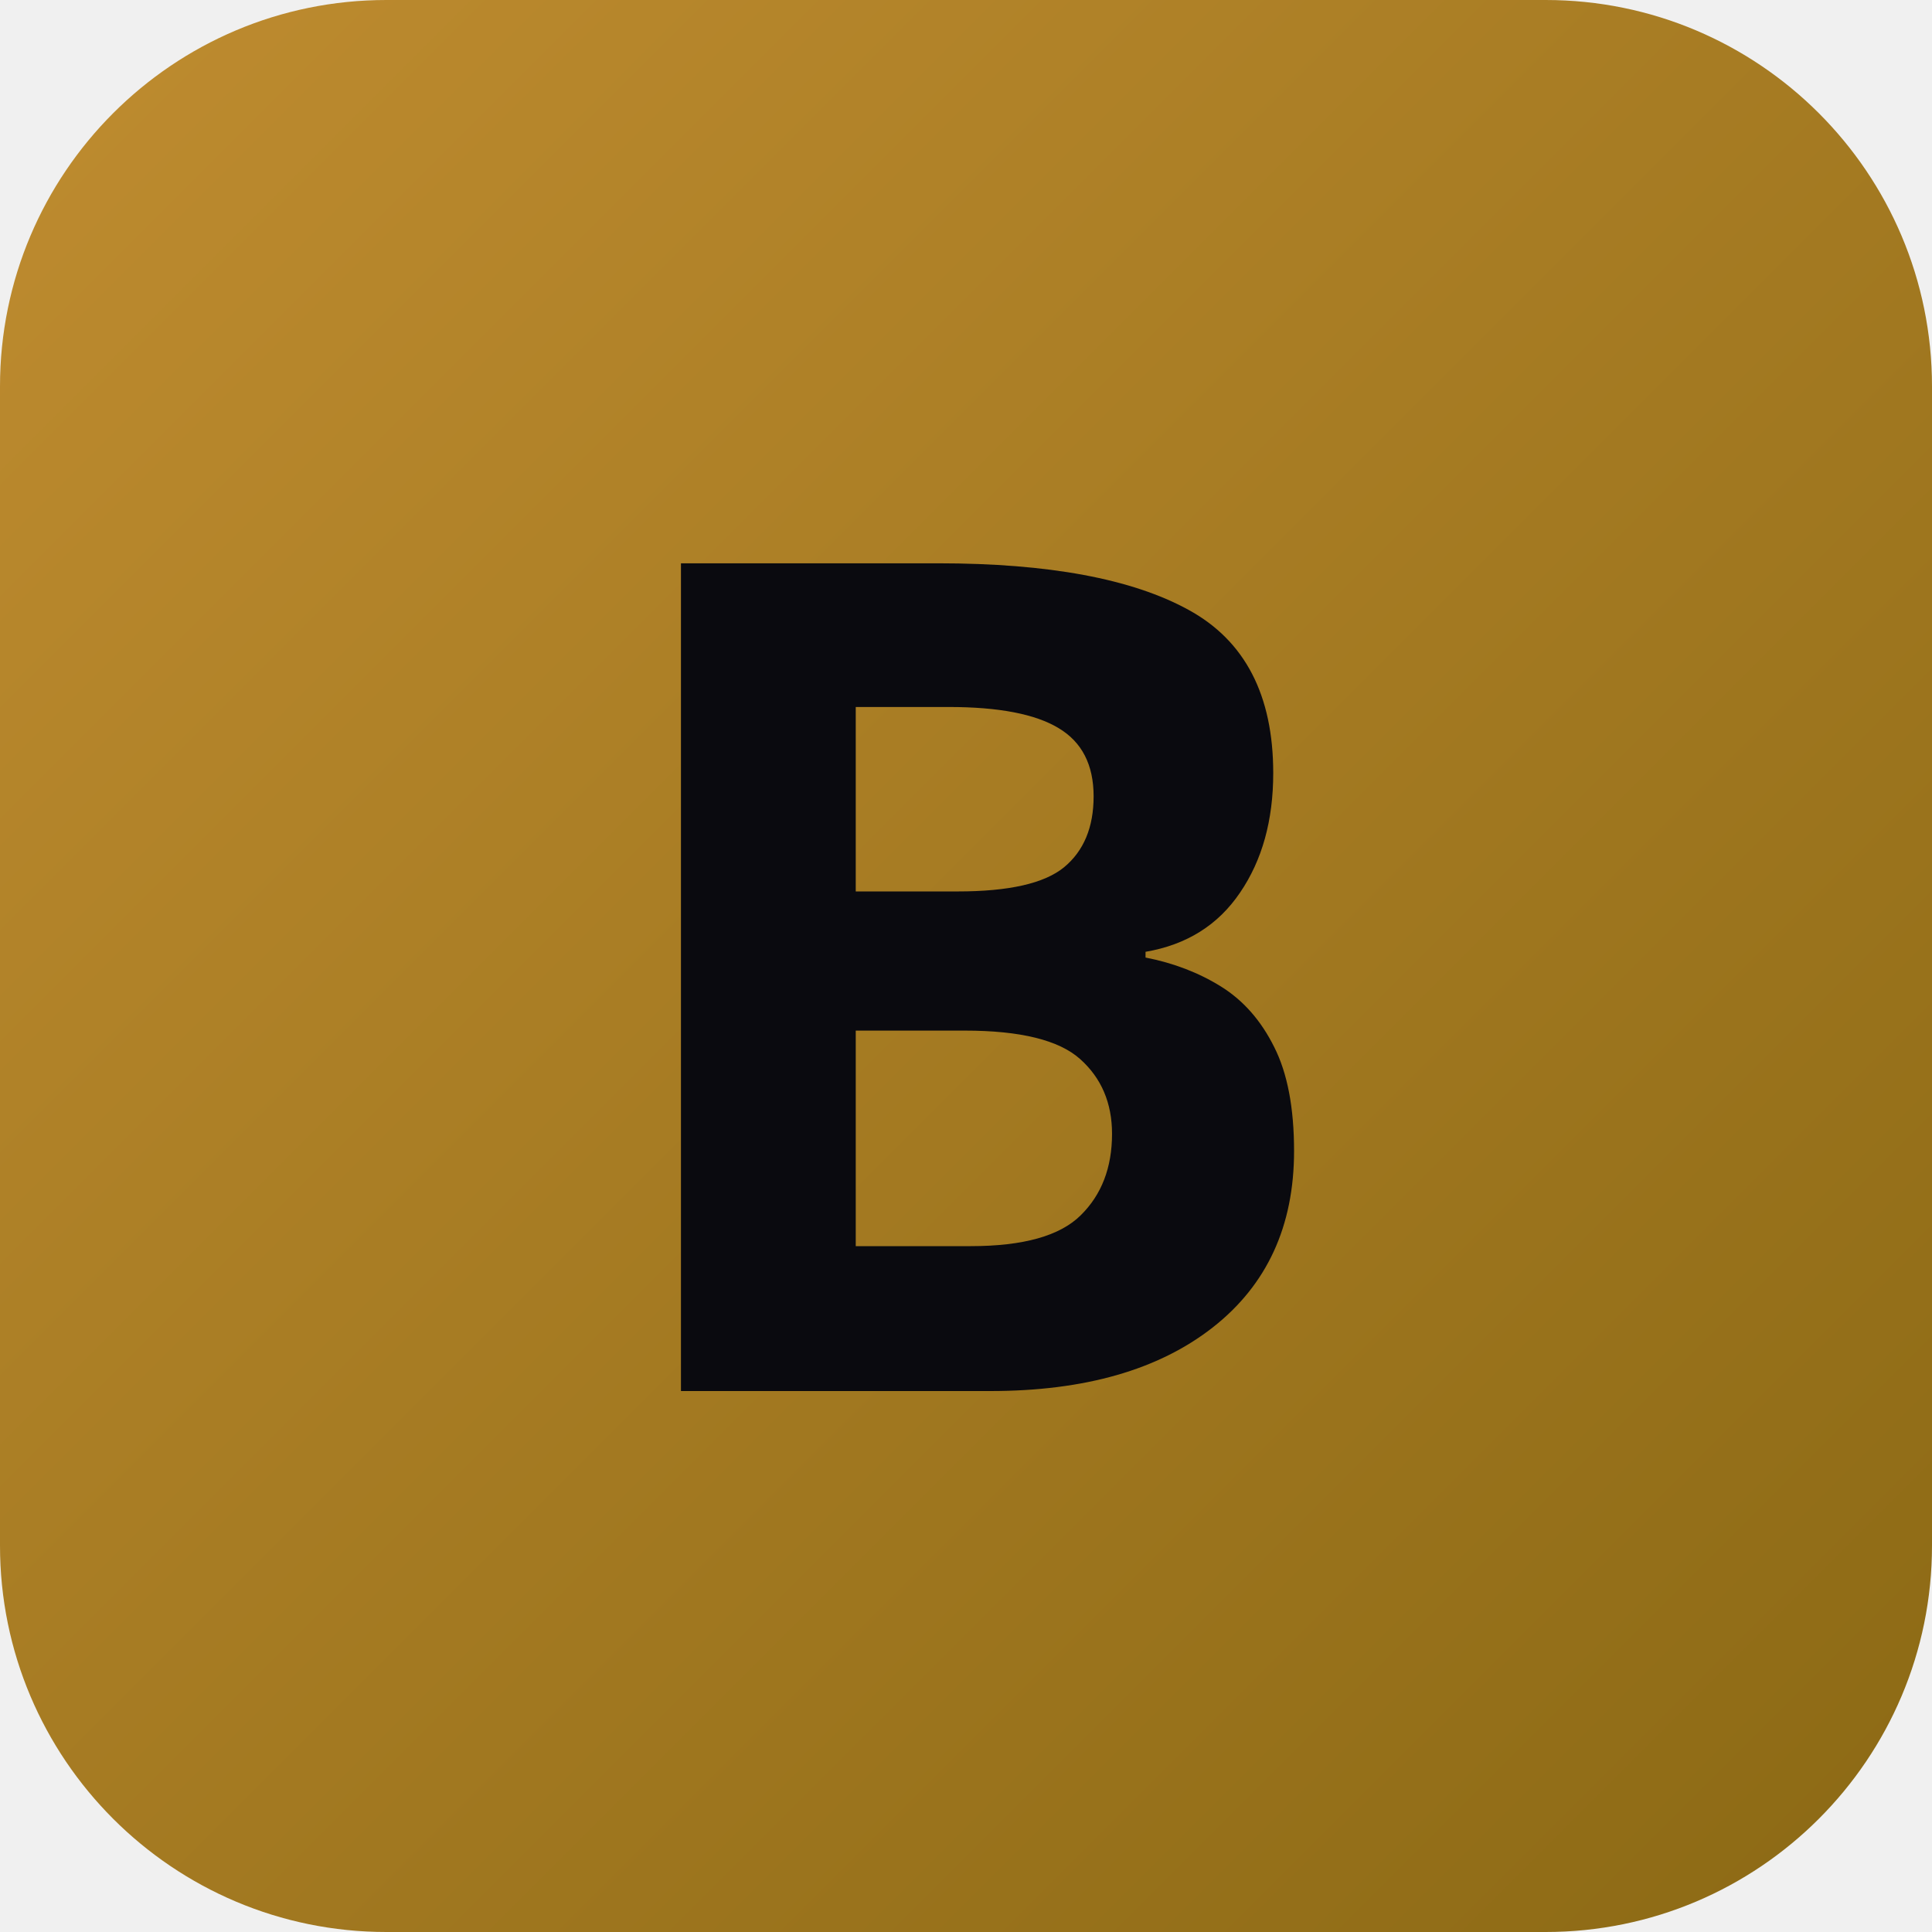
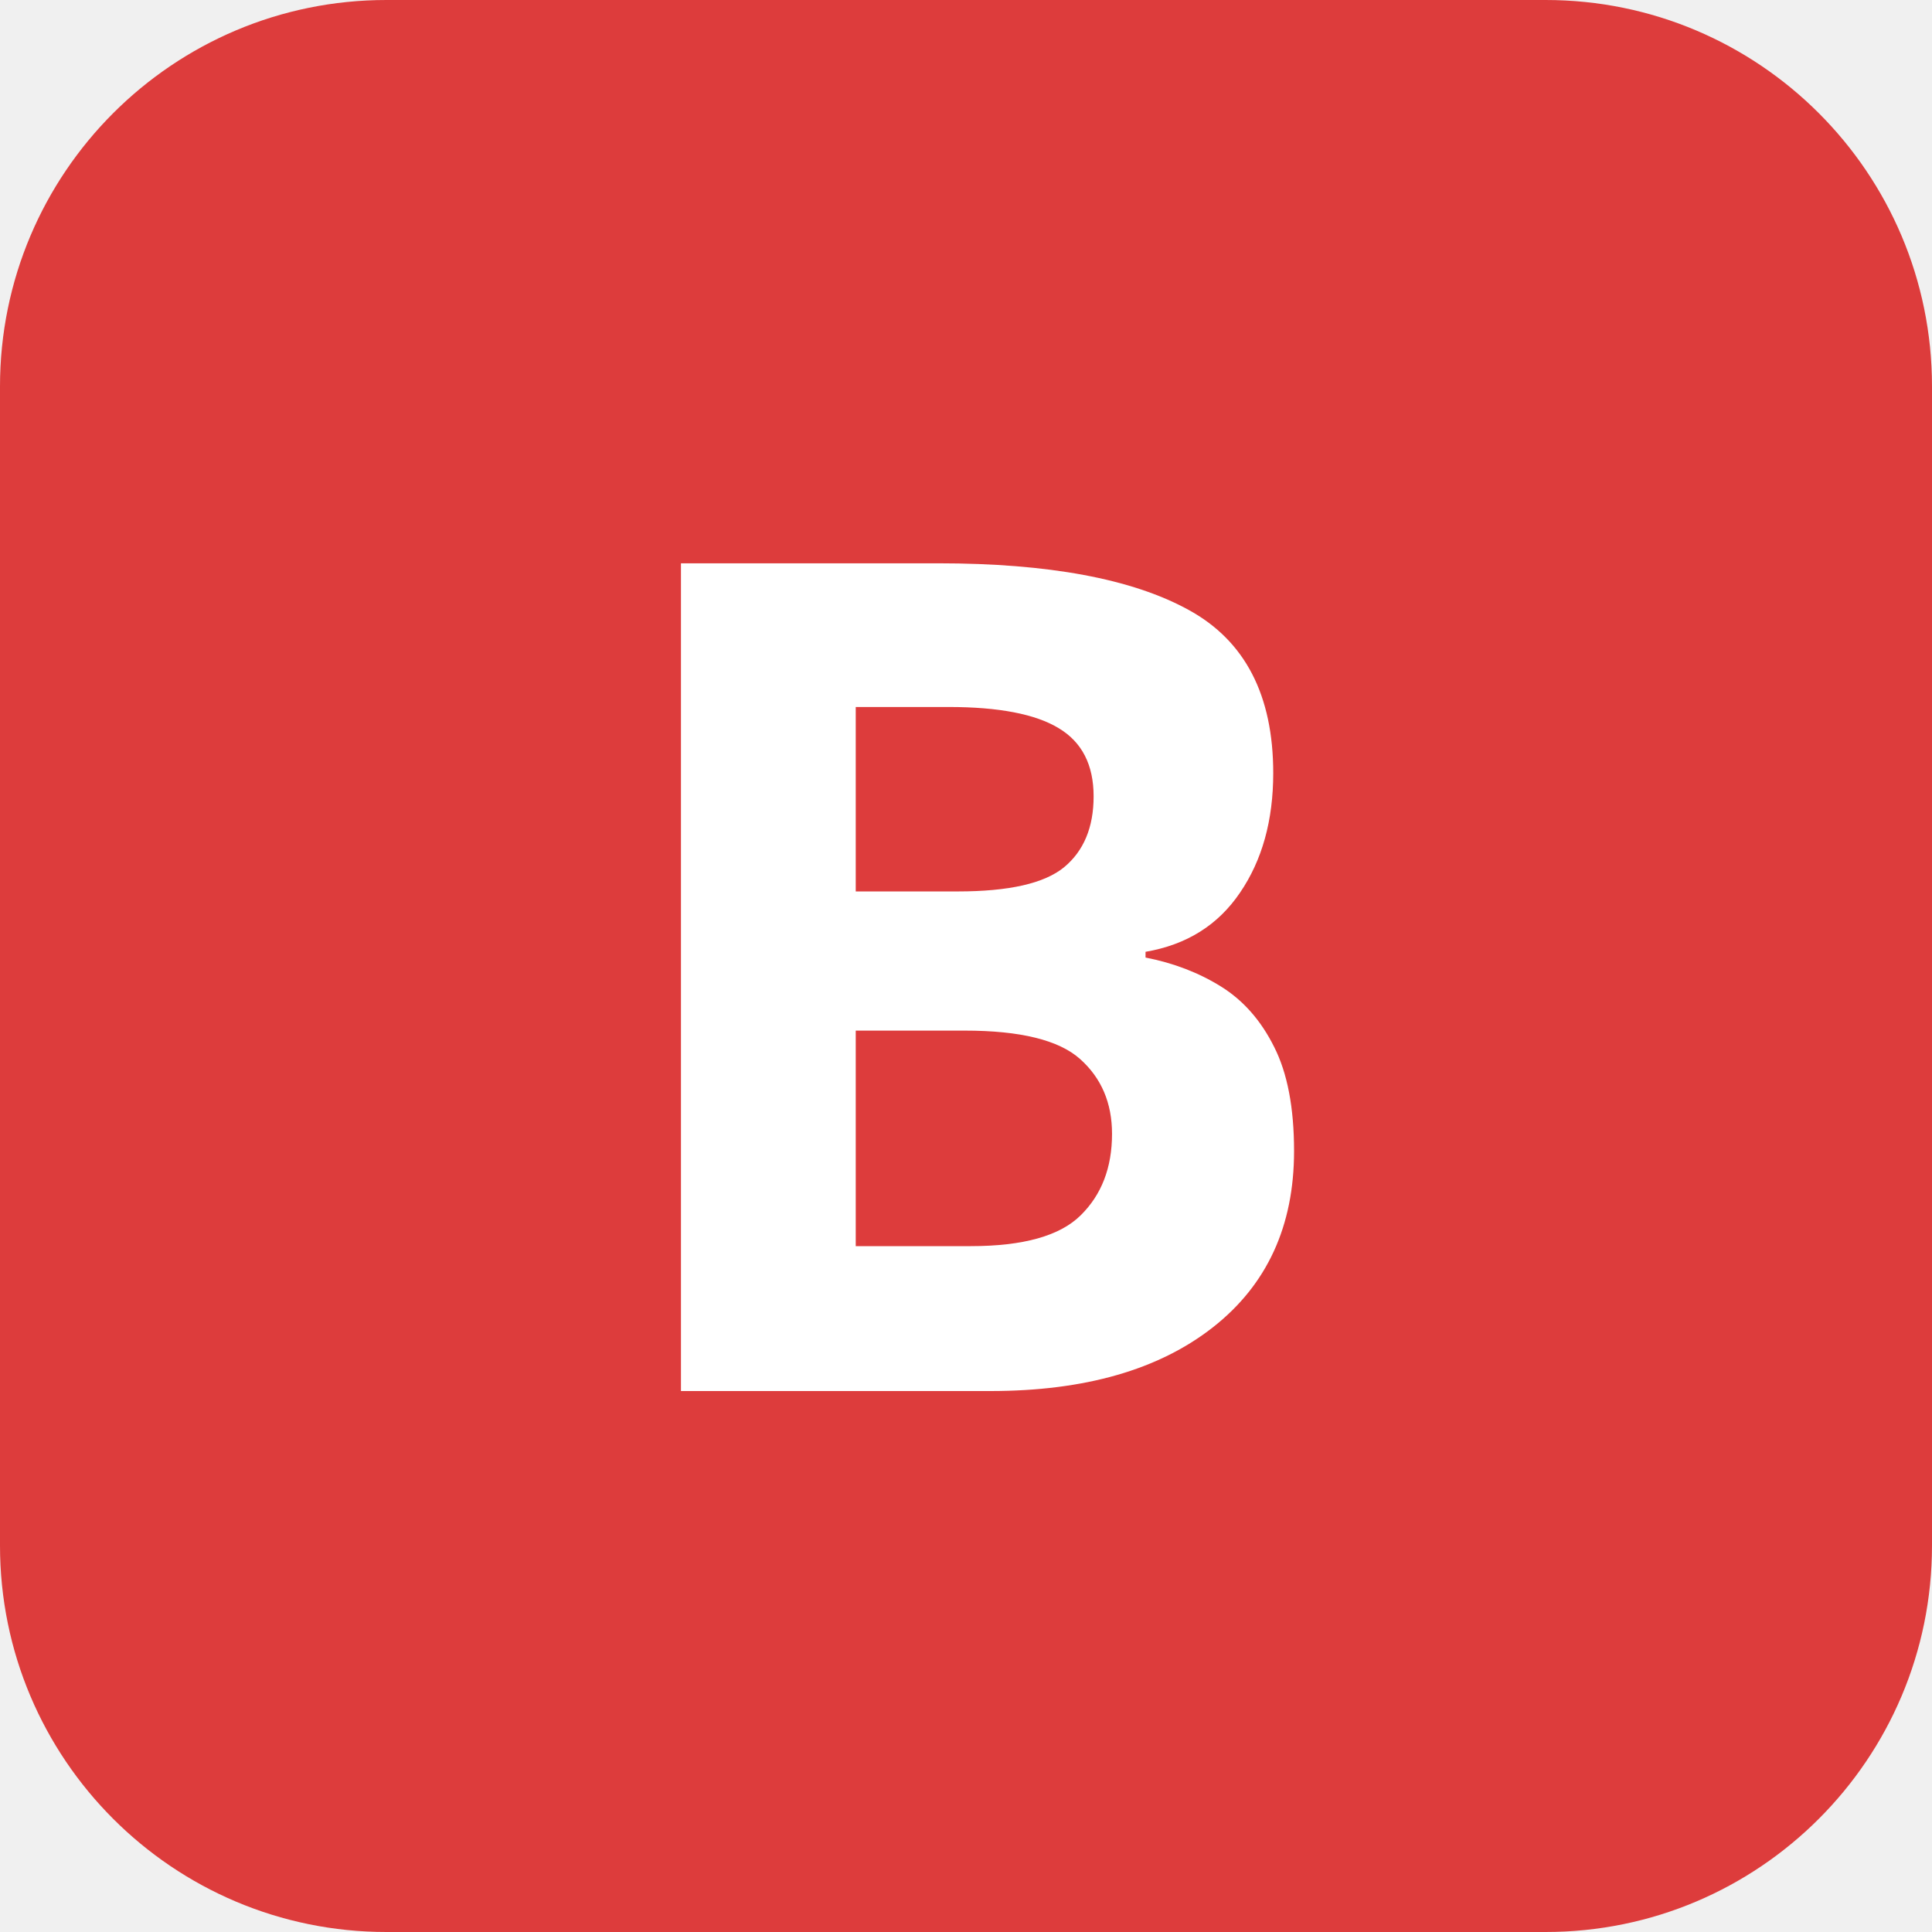
<svg xmlns="http://www.w3.org/2000/svg" viewBox="0 0 100 100">
-   <defs>
-     <linearGradient id="g" x1="0" y1="0" x2="1" y2="1">
-       <stop offset="0" stop-color="#BF8C30" />
-       <stop offset="1" stop-color="#8B6914" />
-     </linearGradient>
-   </defs>
-   <rect width="100" height="100" rx="20" fill="url(#g)" />
-   <text x="50" y="72" text-anchor="middle" font-size="60" font-weight="900" font-family="Arial Black" fill="#0A0A0F">B</text>
+   <rect width="100" height="100" rx="20" fill="#DD3C3C" />
+   <text x="50" y="72" text-anchor="middle" font-size="60" font-weight="900" font-family="Arial Black" fill="#FFFFFF">B</text>
</svg>
